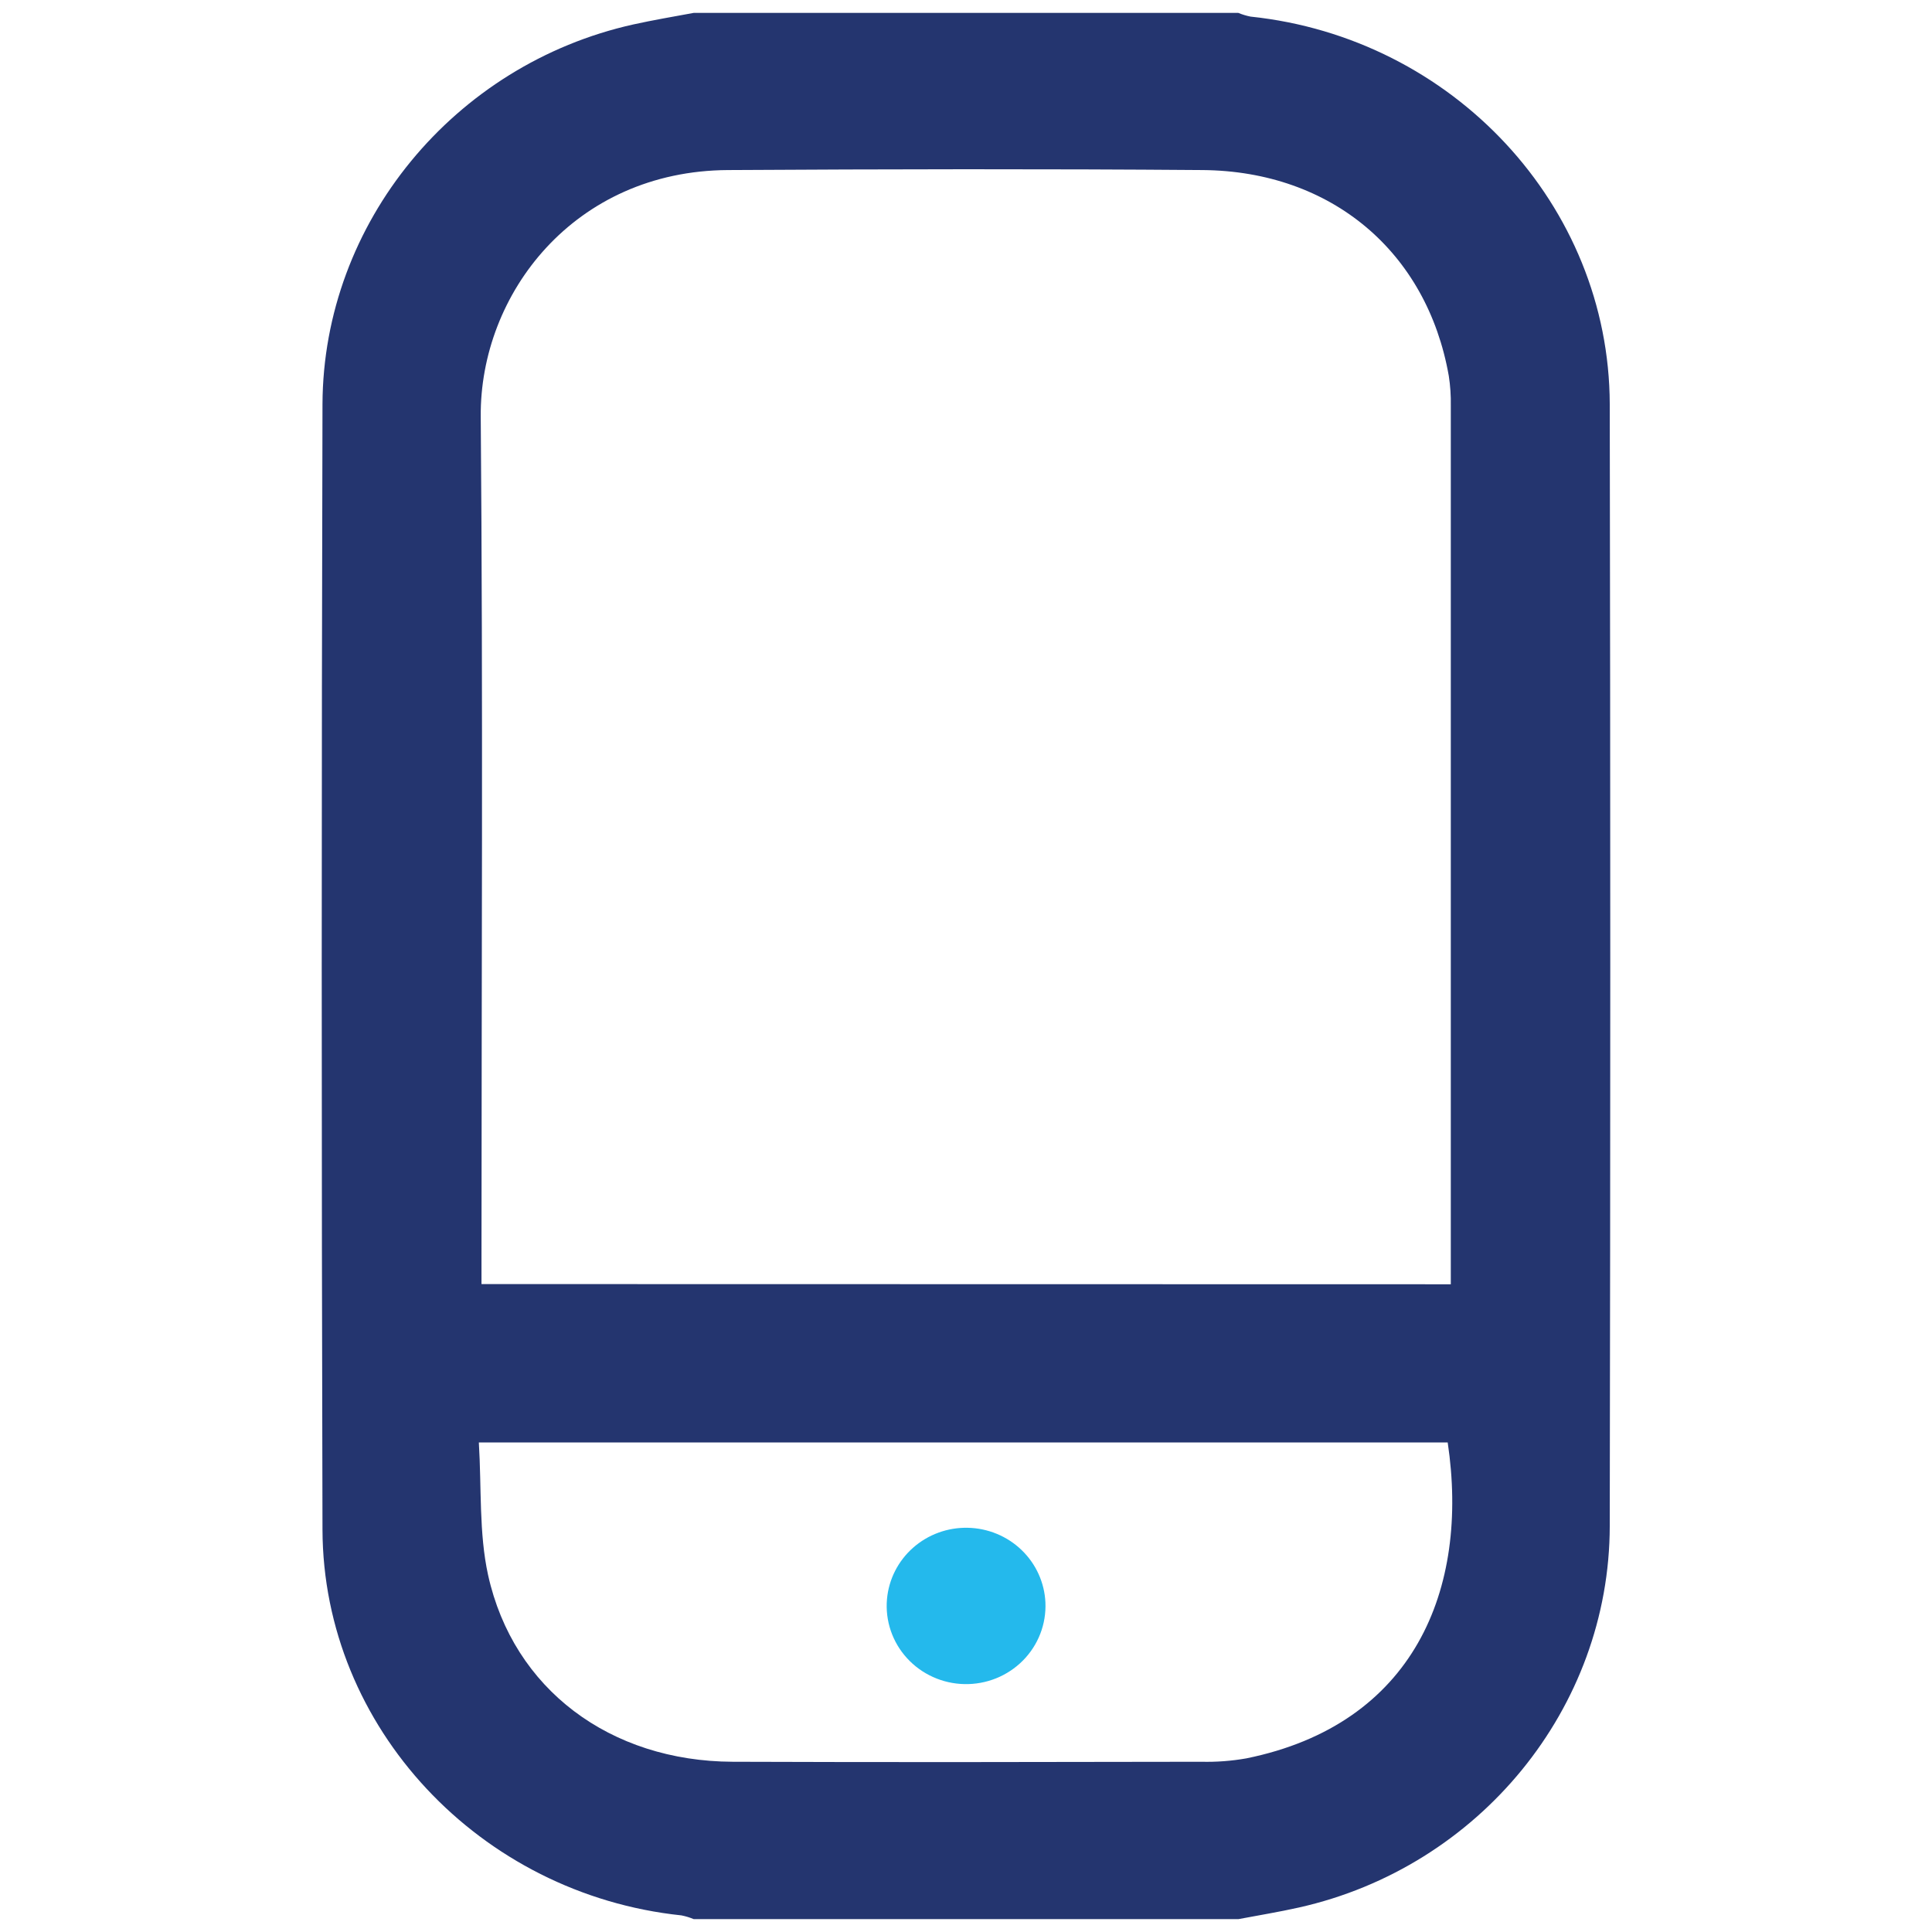
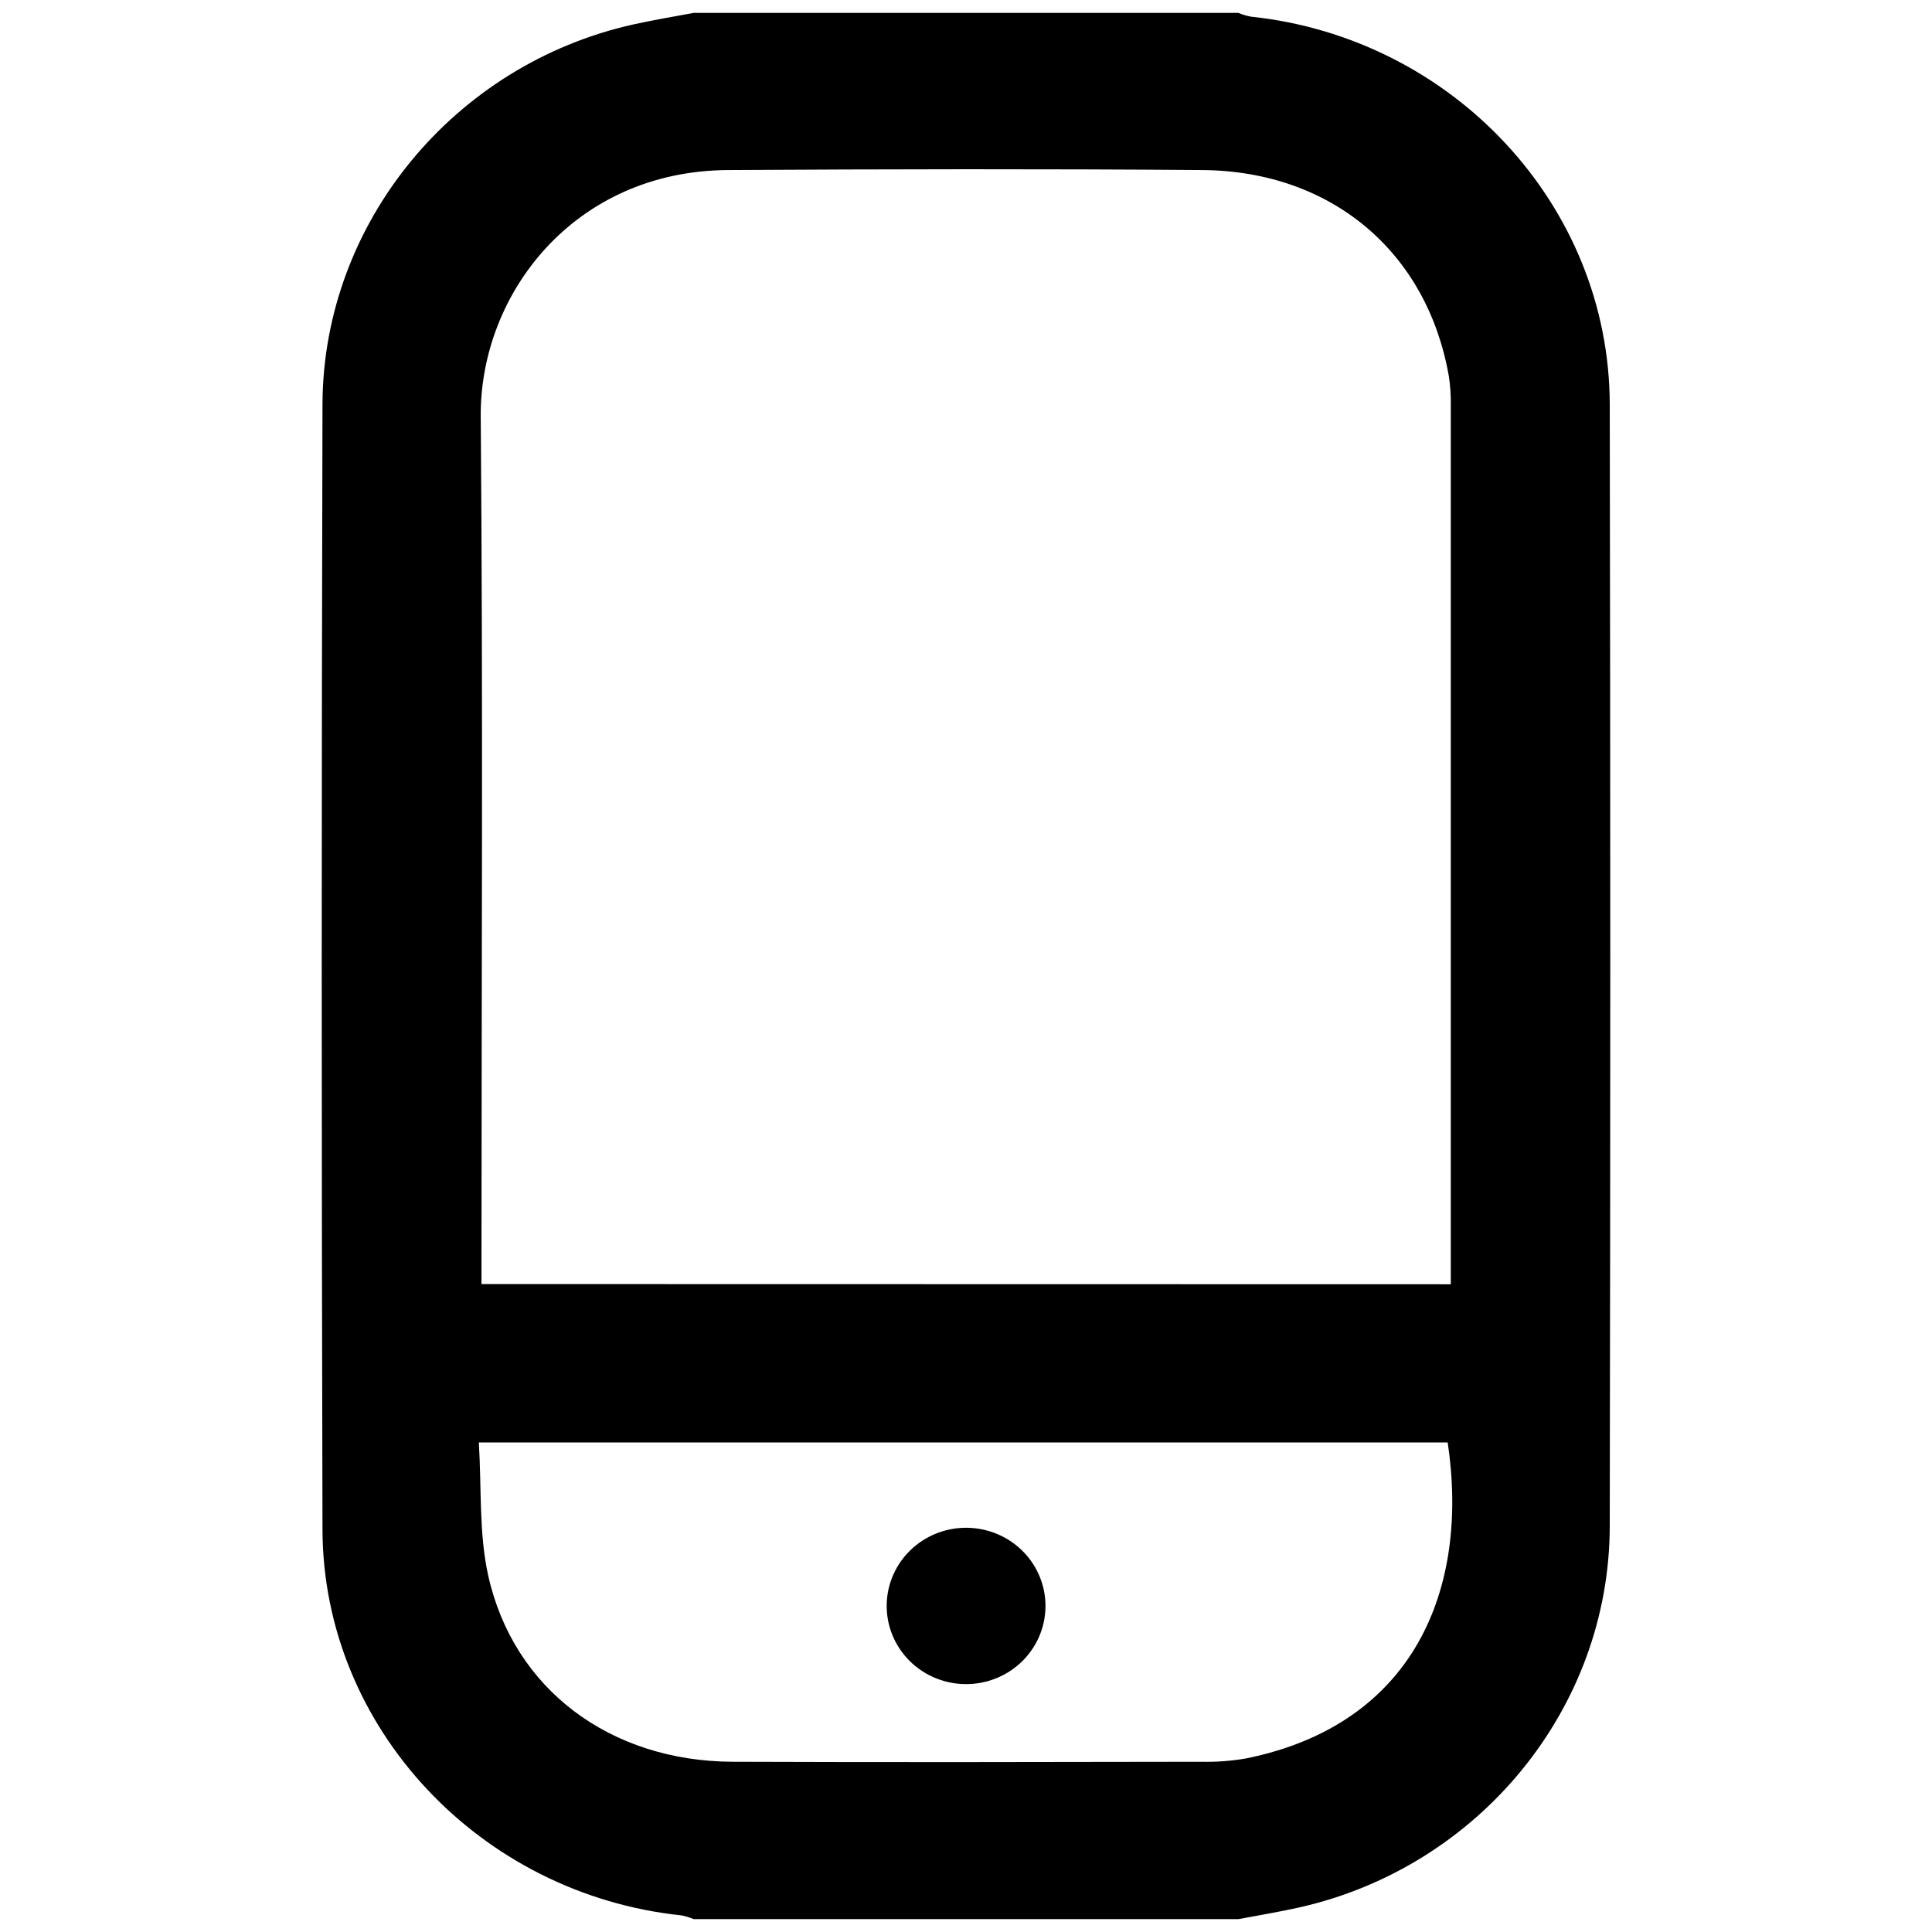
- <svg xmlns="http://www.w3.org/2000/svg" width="512" height="512">
-   <g>
-     <g id="svg_5">
-       <g id="svg_1">
-         <g id="svg_2">
-           <path fill="#24356F" d="m183.855,3.413l144.295,0c1.052,0.432 2.142,0.763 3.258,0.987c53.639,5.623 95.045,50.02 95.194,102.704c0.18,99.113 0.18,198.226 0,297.34c-0.071,48.234 -34.582,90.352 -82.368,101.065c-5.302,1.193 -10.693,2.063 -16.033,3.079l-144.346,0c-1.047,-0.431 -2.135,-0.762 -3.247,-0.987c-53.419,-5.603 -94.995,-49.813 -95.145,-102.21c-0.267,-99.436 -0.267,-198.875 0,-298.316c0.19,-48.027 34.861,-90.007 82.359,-100.593c5.321,-1.174 10.702,-2.082 16.033,-3.068l-0,-0zm200.622,336.931l0,-4.933c0,-75.968 0,-151.935 0,-227.902c0.051,-2.641 -0.126,-5.281 -0.532,-7.893c-5.772,-32.834 -31.063,-54.262 -65.232,-54.549c-41.927,-0.326 -83.852,-0.247 -125.769,0c-40.753,0.207 -65.815,32.814 -65.544,65.352c0.621,74.478 0.2,148.975 0.2,223.453l0,6.422l256.877,0.051l-0,0l0,0zm-257.579,41.92c0.742,12.096 0,23.975 2.455,35.162c6.694,30.239 32.336,49.331 64.813,49.459c41.396,0.158 82.79,0.069 124.185,0c4.004,0.097 8.01,-0.204 11.954,-0.899c44.37,-9.017 59.172,-44.742 53.349,-83.722l-256.755,0l0,0l-0,0z" id="svg_3" />
-           <path fill="#24B9EC" d="m277.046,424.684c0.126,2.833 -0.34,5.66 -1.368,8.307c-1.028,2.648 -2.599,5.06 -4.611,7.087c-2.014,2.027 -4.429,3.624 -7.095,4.696c-2.666,1.071 -5.528,1.593 -8.405,1.53c-2.88,-0.061 -5.714,-0.703 -8.331,-1.888c-2.617,-1.183 -4.96,-2.883 -6.881,-4.995c-1.922,-2.111 -3.384,-4.588 -4.295,-7.276c-0.911,-2.69 -1.251,-5.535 -1,-8.36c0.466,-5.239 2.937,-10.109 6.916,-13.62c3.978,-3.513 9.164,-5.403 14.504,-5.287c5.342,0.114 10.438,2.223 14.259,5.902c3.818,3.677 6.073,8.648 6.308,13.904l-0,-0l-0,-0z" id="svg_4" />
-         </g>
-       </g>
-     </g>
-   </g>
+ <svg xmlns="http://www.w3.org/2000/svg" width="512" height="512" viewBox="0 0 512 512" fill="none">
+   <path d="M183.855 3.413H328.15C329.202 3.845 330.292 4.176 331.408 4.4C385.047 10.023 426.453 54.42 426.602 107.104C426.782 206.217 426.782 305.33 426.602 404.443C426.532 452.677 392.02 494.795 344.234 505.508C338.933 506.702 333.541 507.571 328.201 508.587H183.855C182.807 508.156 181.72 507.825 180.608 507.6C127.188 501.997 85.613 457.788 85.463 405.391C85.196 305.955 85.196 206.516 85.463 107.074C85.654 59.047 120.324 17.067 167.822 6.481C173.143 5.307 178.524 4.4 183.855 3.413L183.855 3.413V3.413ZM384.476 340.344V335.41C384.476 259.443 384.476 183.476 384.476 107.508C384.528 104.867 384.35 102.227 383.944 99.615C378.172 66.782 352.881 45.353 318.712 45.067C276.785 44.741 234.86 44.82 192.943 45.067C152.19 45.274 127.128 77.881 127.399 110.419C128.02 184.896 127.599 259.394 127.599 333.872V340.293L384.476 340.344L384.476 340.344L384.476 340.344V340.344ZM126.898 382.264C127.639 394.36 126.898 406.239 129.353 417.425C136.047 447.664 161.689 466.756 194.166 466.884C235.561 467.042 276.956 466.954 318.351 466.884C322.355 466.981 326.361 466.68 330.305 465.986C374.675 456.969 389.477 421.243 383.653 382.264H126.898H126.898L126.898 382.264Z" fill="black" />
+   <path d="M277.046 424.684C277.172 427.517 276.706 430.344 275.678 432.992C274.65 435.64 273.078 438.052 271.067 440.078C269.053 442.105 266.637 443.703 263.972 444.774C261.306 445.845 258.444 446.367 255.566 446.304C252.687 446.243 249.852 445.601 247.236 444.416C244.619 443.233 242.276 441.533 240.354 439.422C238.433 437.311 236.97 434.833 236.06 432.146C235.149 429.456 234.809 426.61 235.059 423.786C235.525 418.547 237.996 413.677 241.975 410.166C245.953 406.653 251.139 404.763 256.479 404.879C261.821 404.993 266.918 407.102 270.738 410.781C274.556 414.458 276.811 419.429 277.046 424.685V424.684L277.046 424.684Z" fill="black" />
</svg>
